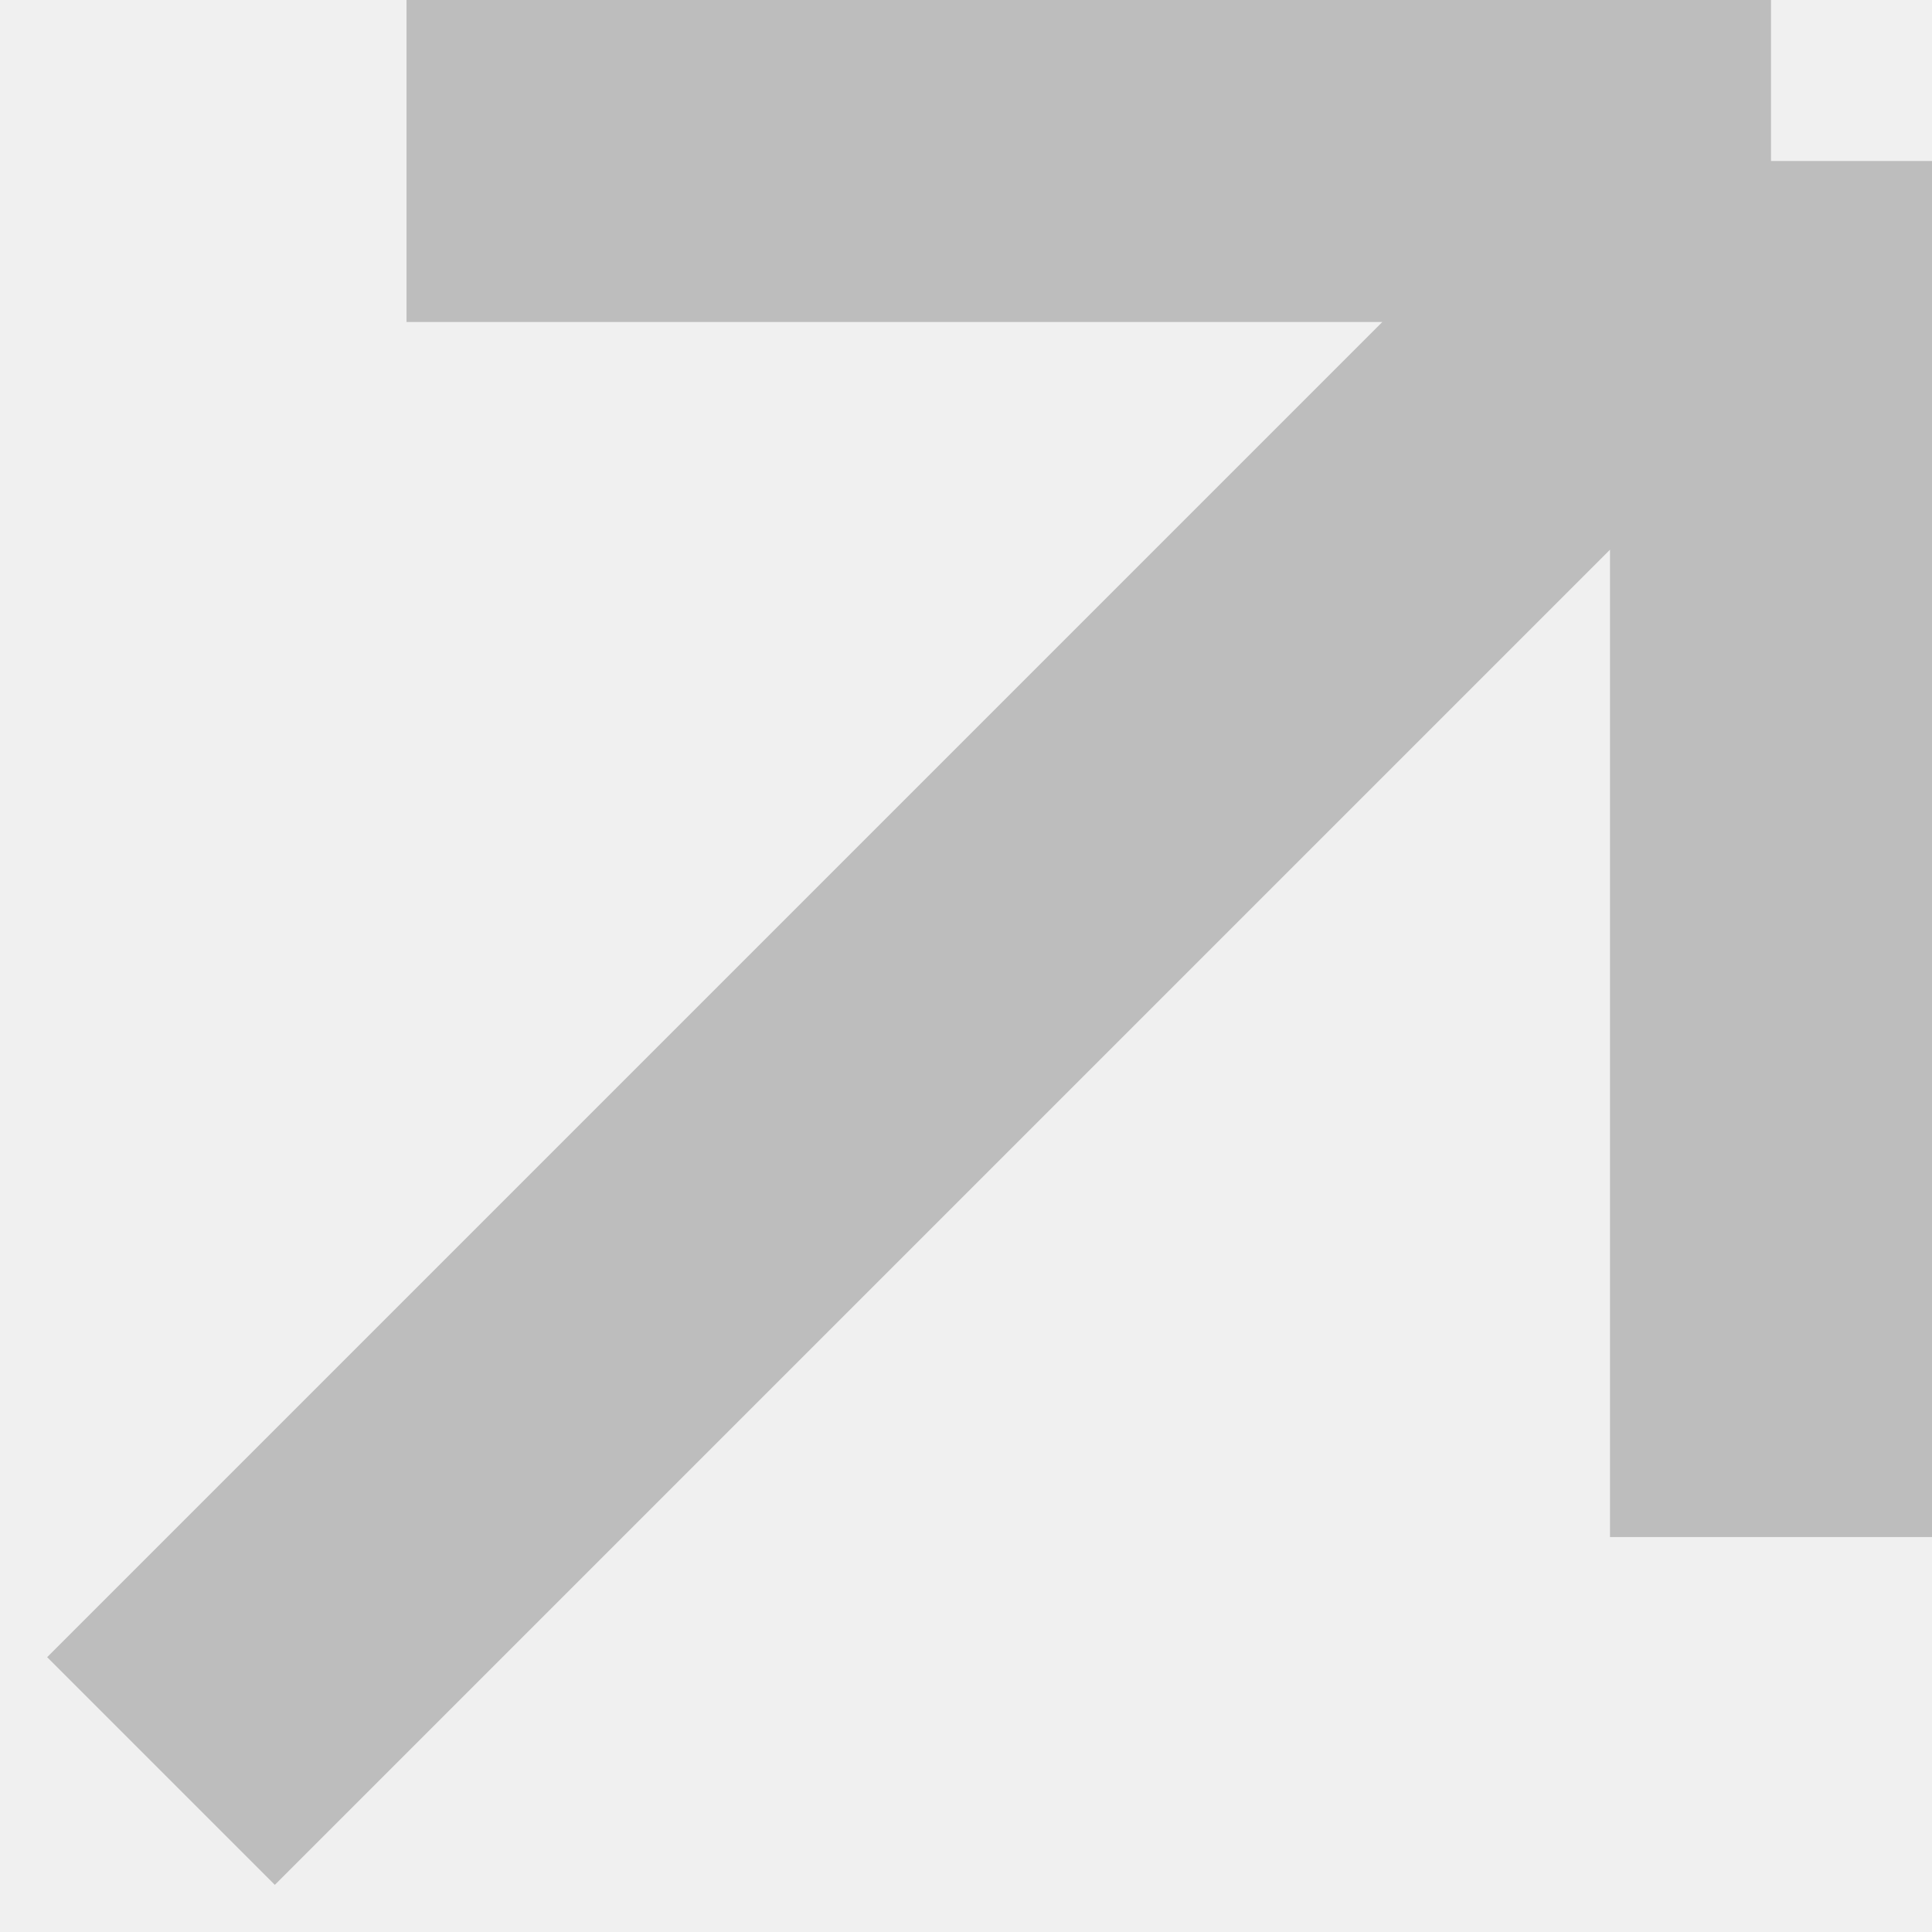
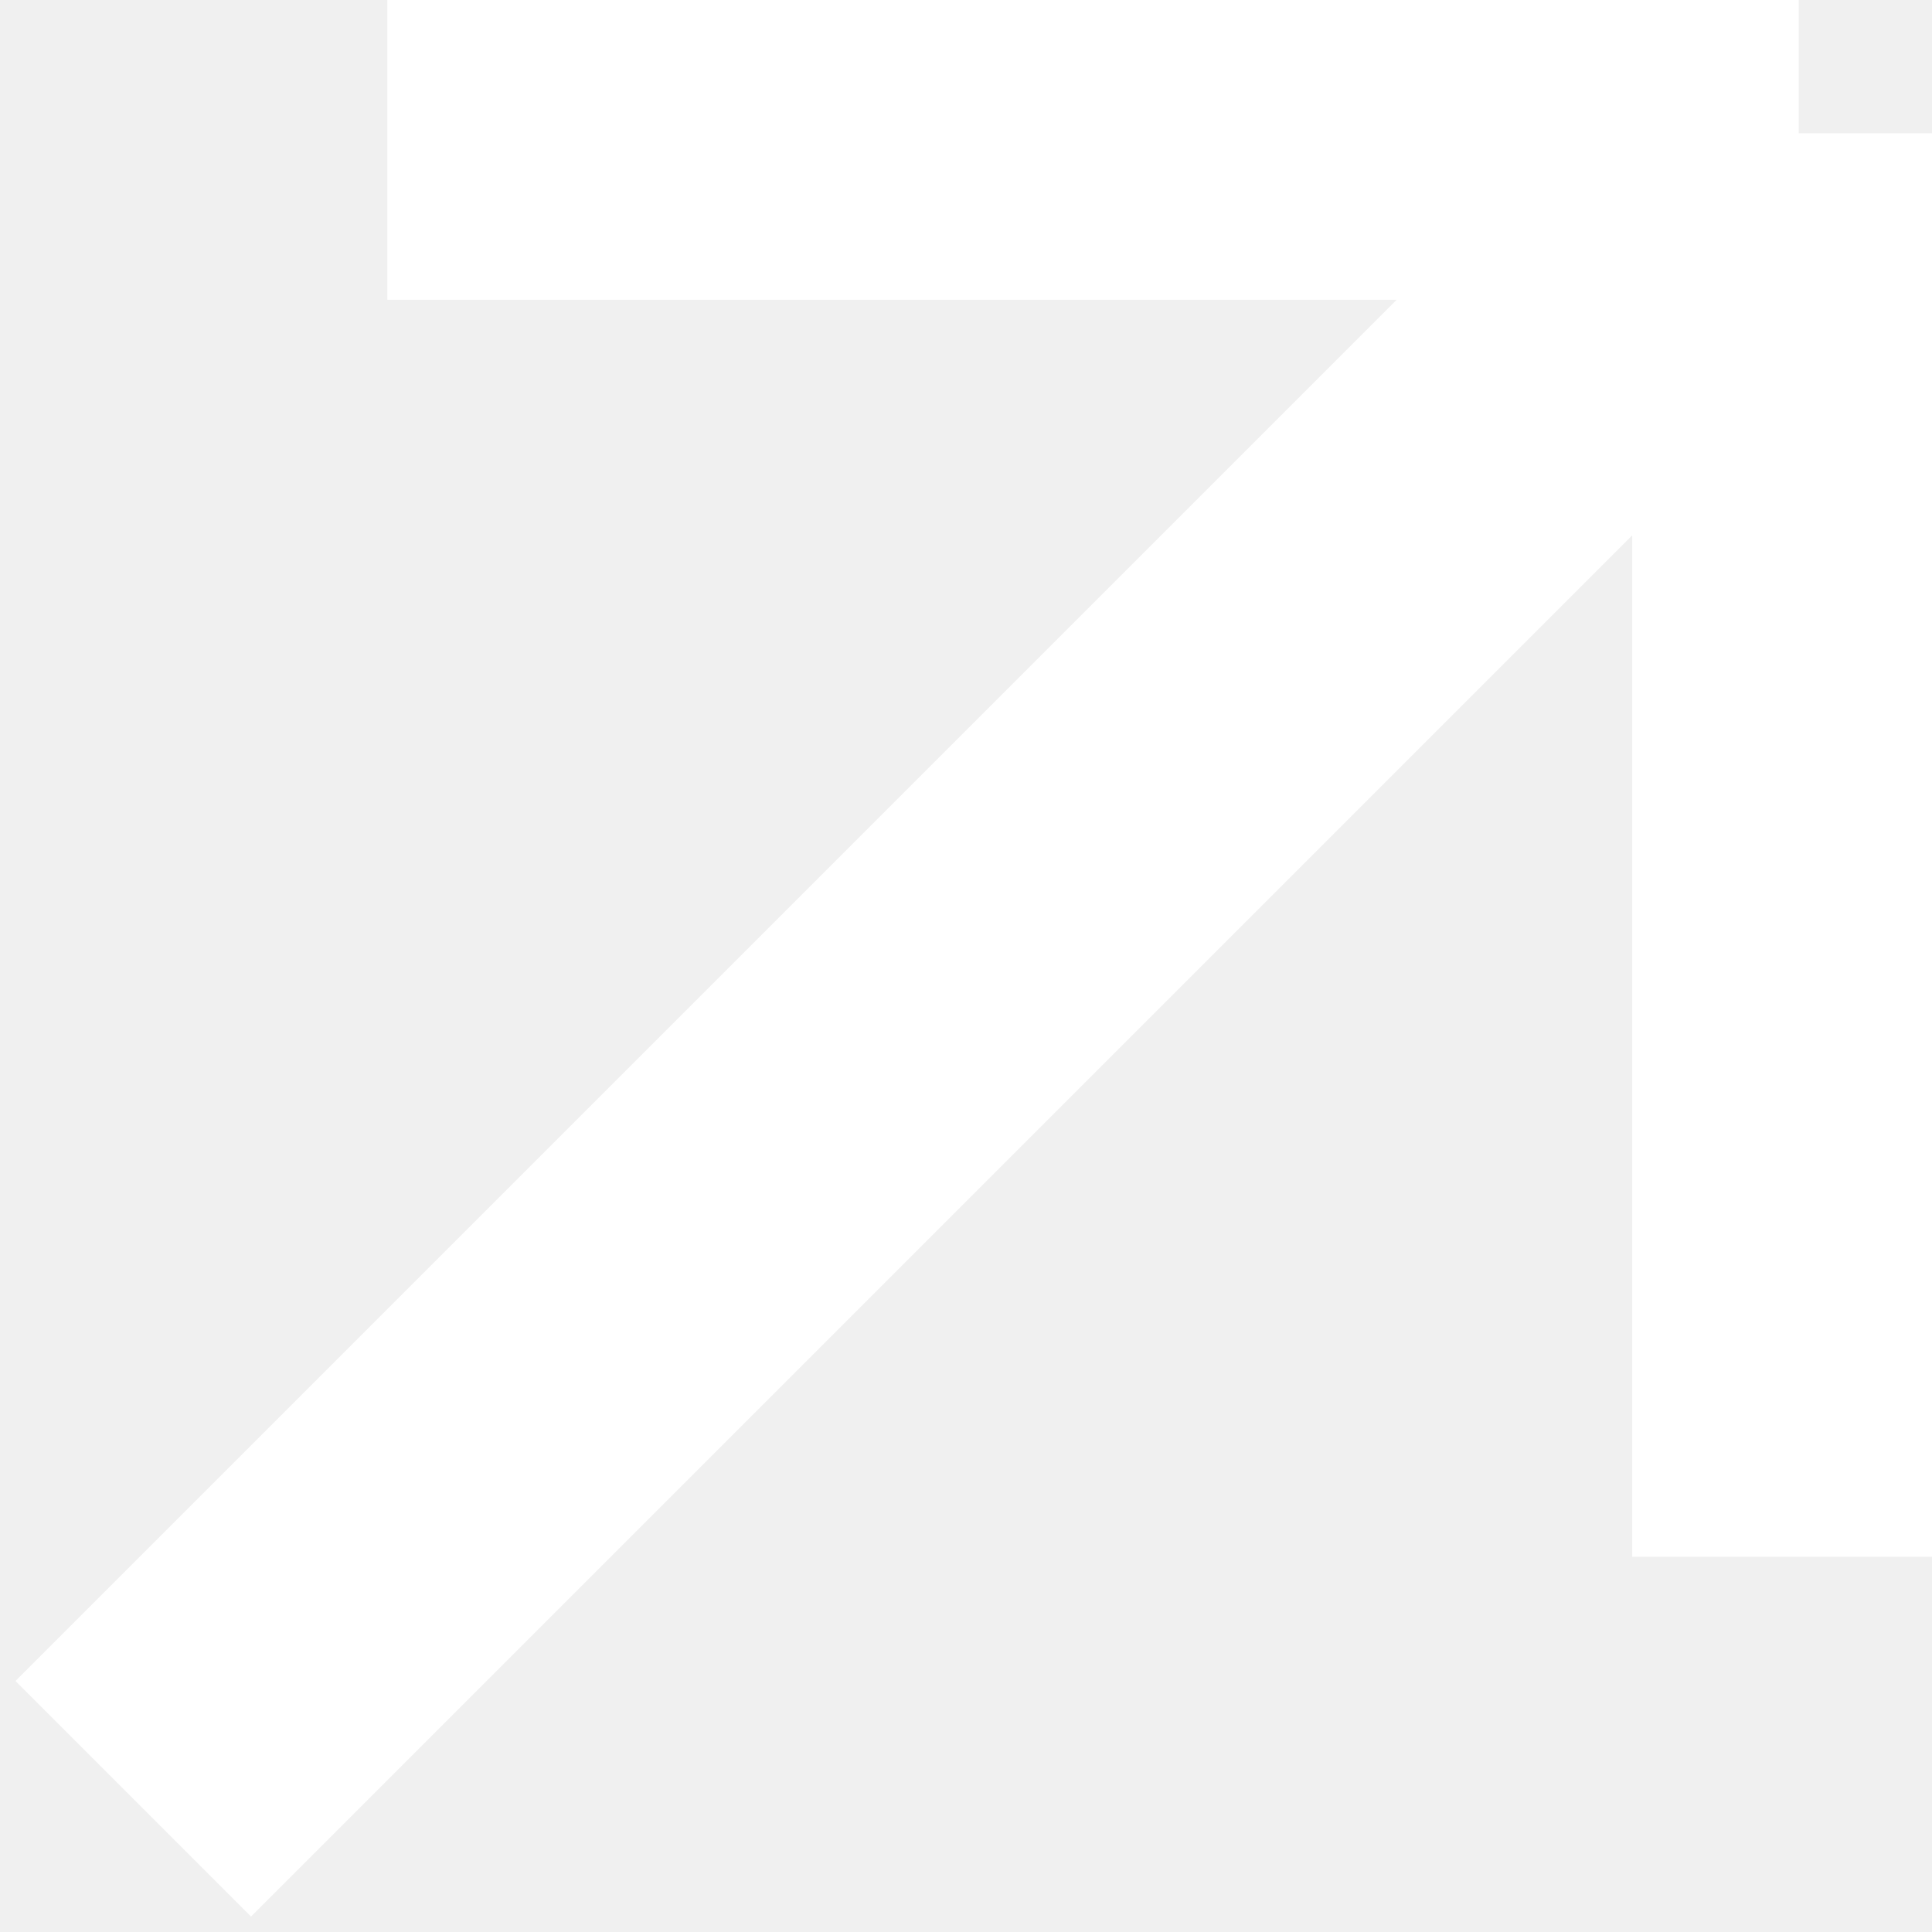
- <svg xmlns="http://www.w3.org/2000/svg" width="12" height="12" viewBox="0 0 12 12" fill="none">
-   <path d="M2.525 1H11M11 1C11 1 11 6.209 11 9.547M11 1L1 11" stroke="#BDBDBD" stroke-width="2" />
+ <svg xmlns="http://www.w3.org/2000/svg" width="29" height="29" viewBox="0 0 29 29" fill="none">
+   <g clip-path="url(#clip0_408_468)">
+     <path d="M5.814 2H27M27 2C27 2 27 15.023 27 23.367M27 2L2 27" stroke="white" stroke-width="5" />
+   </g>
+   <defs>
+     <clipPath id="clip0_408_468">
+       <rect width="29" height="29" fill="white" />
+     </clipPath>
+   </defs>
</svg>
